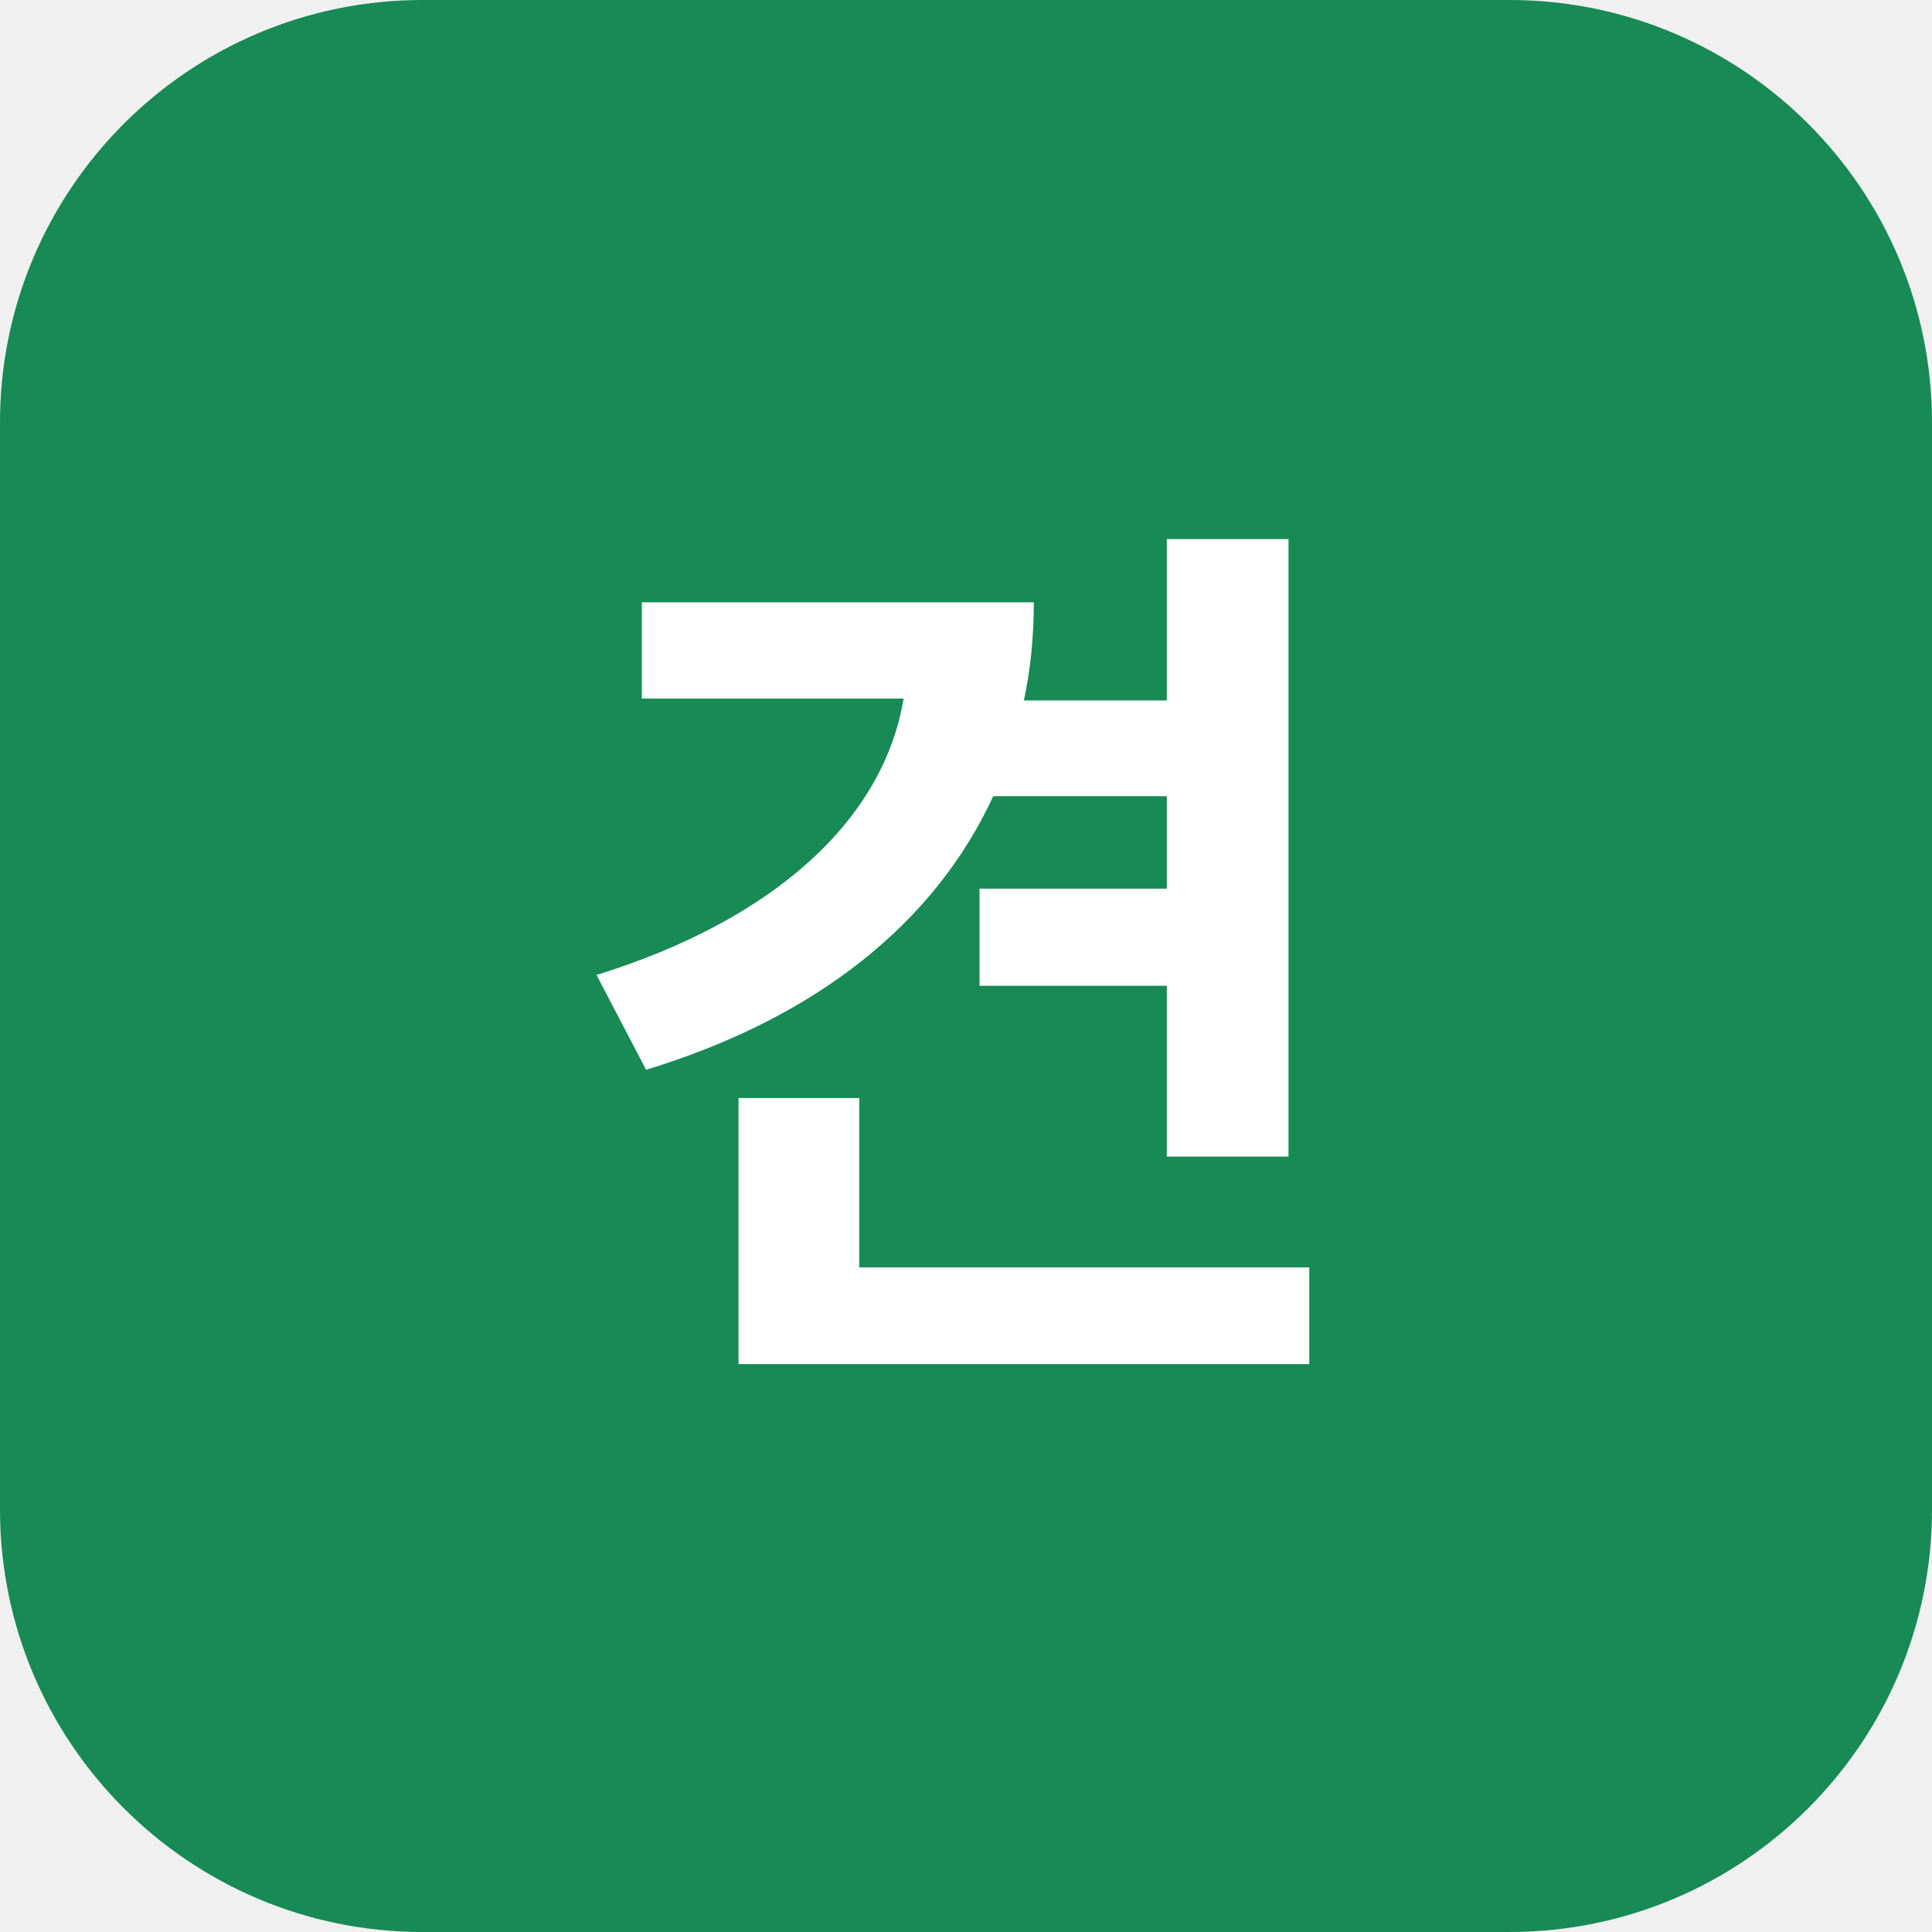
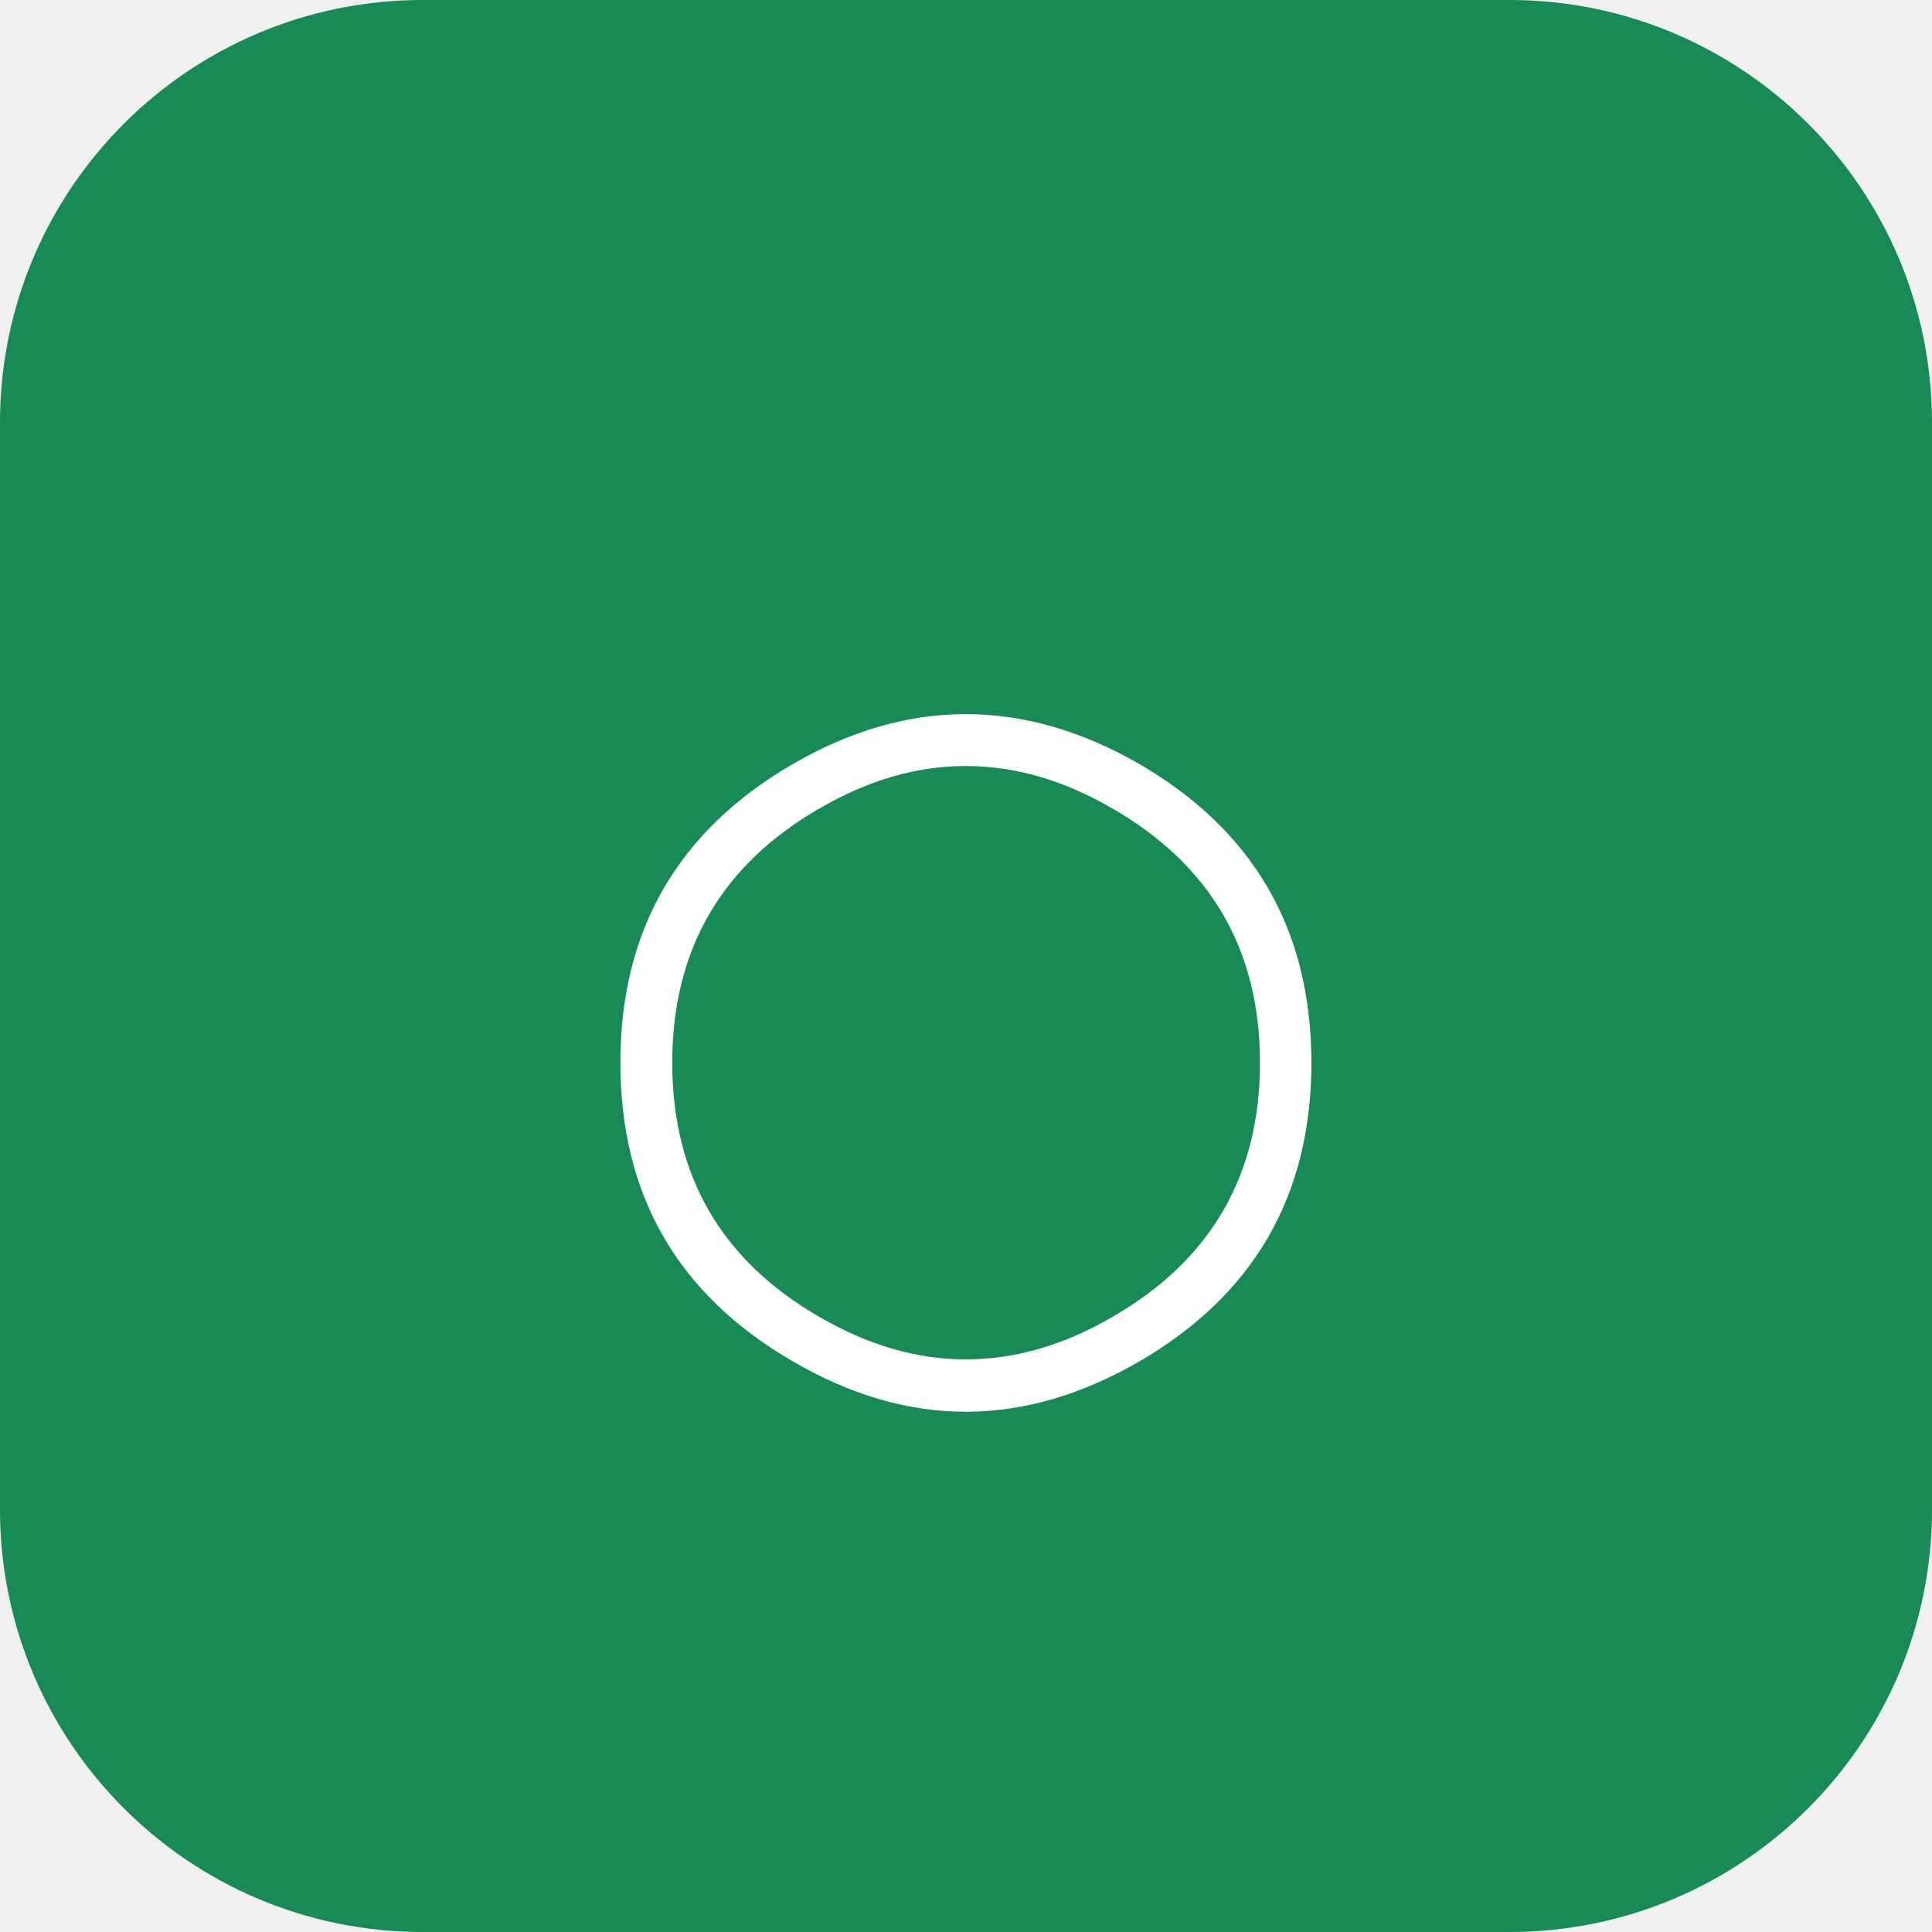
<svg xmlns="http://www.w3.org/2000/svg" viewBox="0 0 64 64">
  <rect width="64" height="64" rx="14" fill="#178A55" />
-   <text x="32" y="43" font-size="30" font-family="sans-serif" font-weight="800" fill="#FFFFFF" text-anchor="middle">견</text>
+   <text x="32" y="43" font-size="30" font-family="sans-serif" font-weight="800" fill="#FFFFFF" text-anchor="middle">○</text>
</svg>
